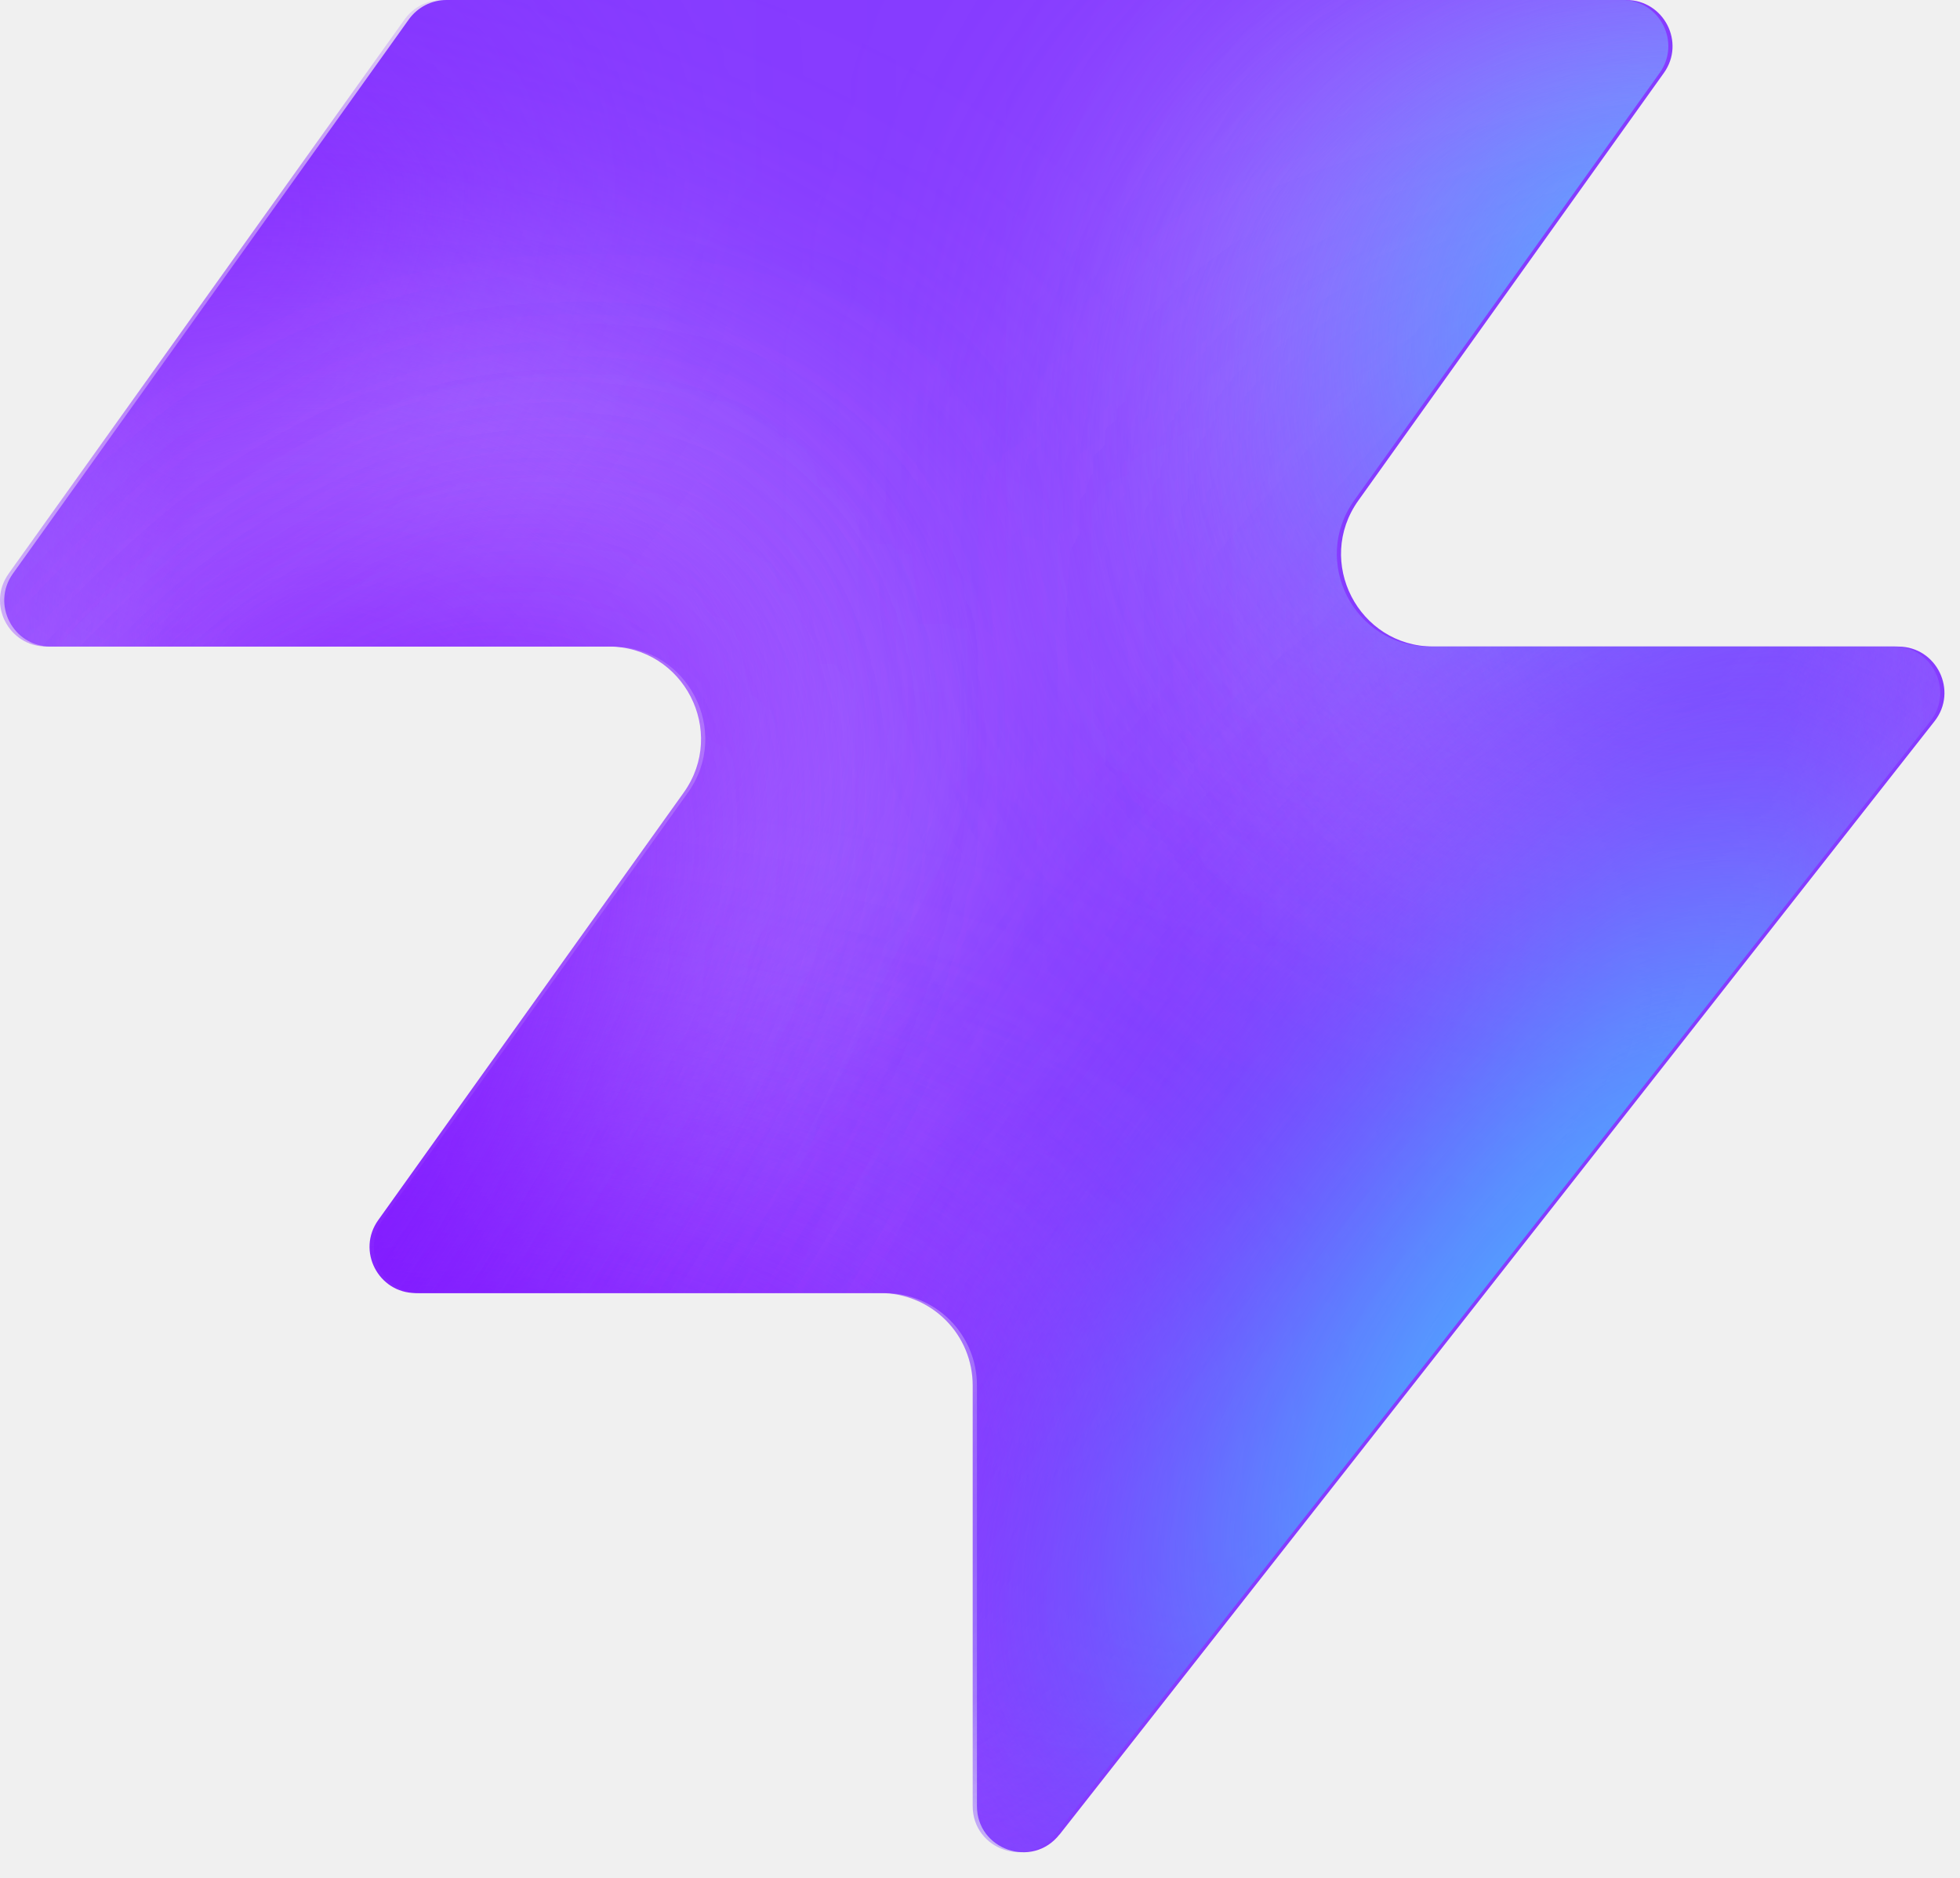
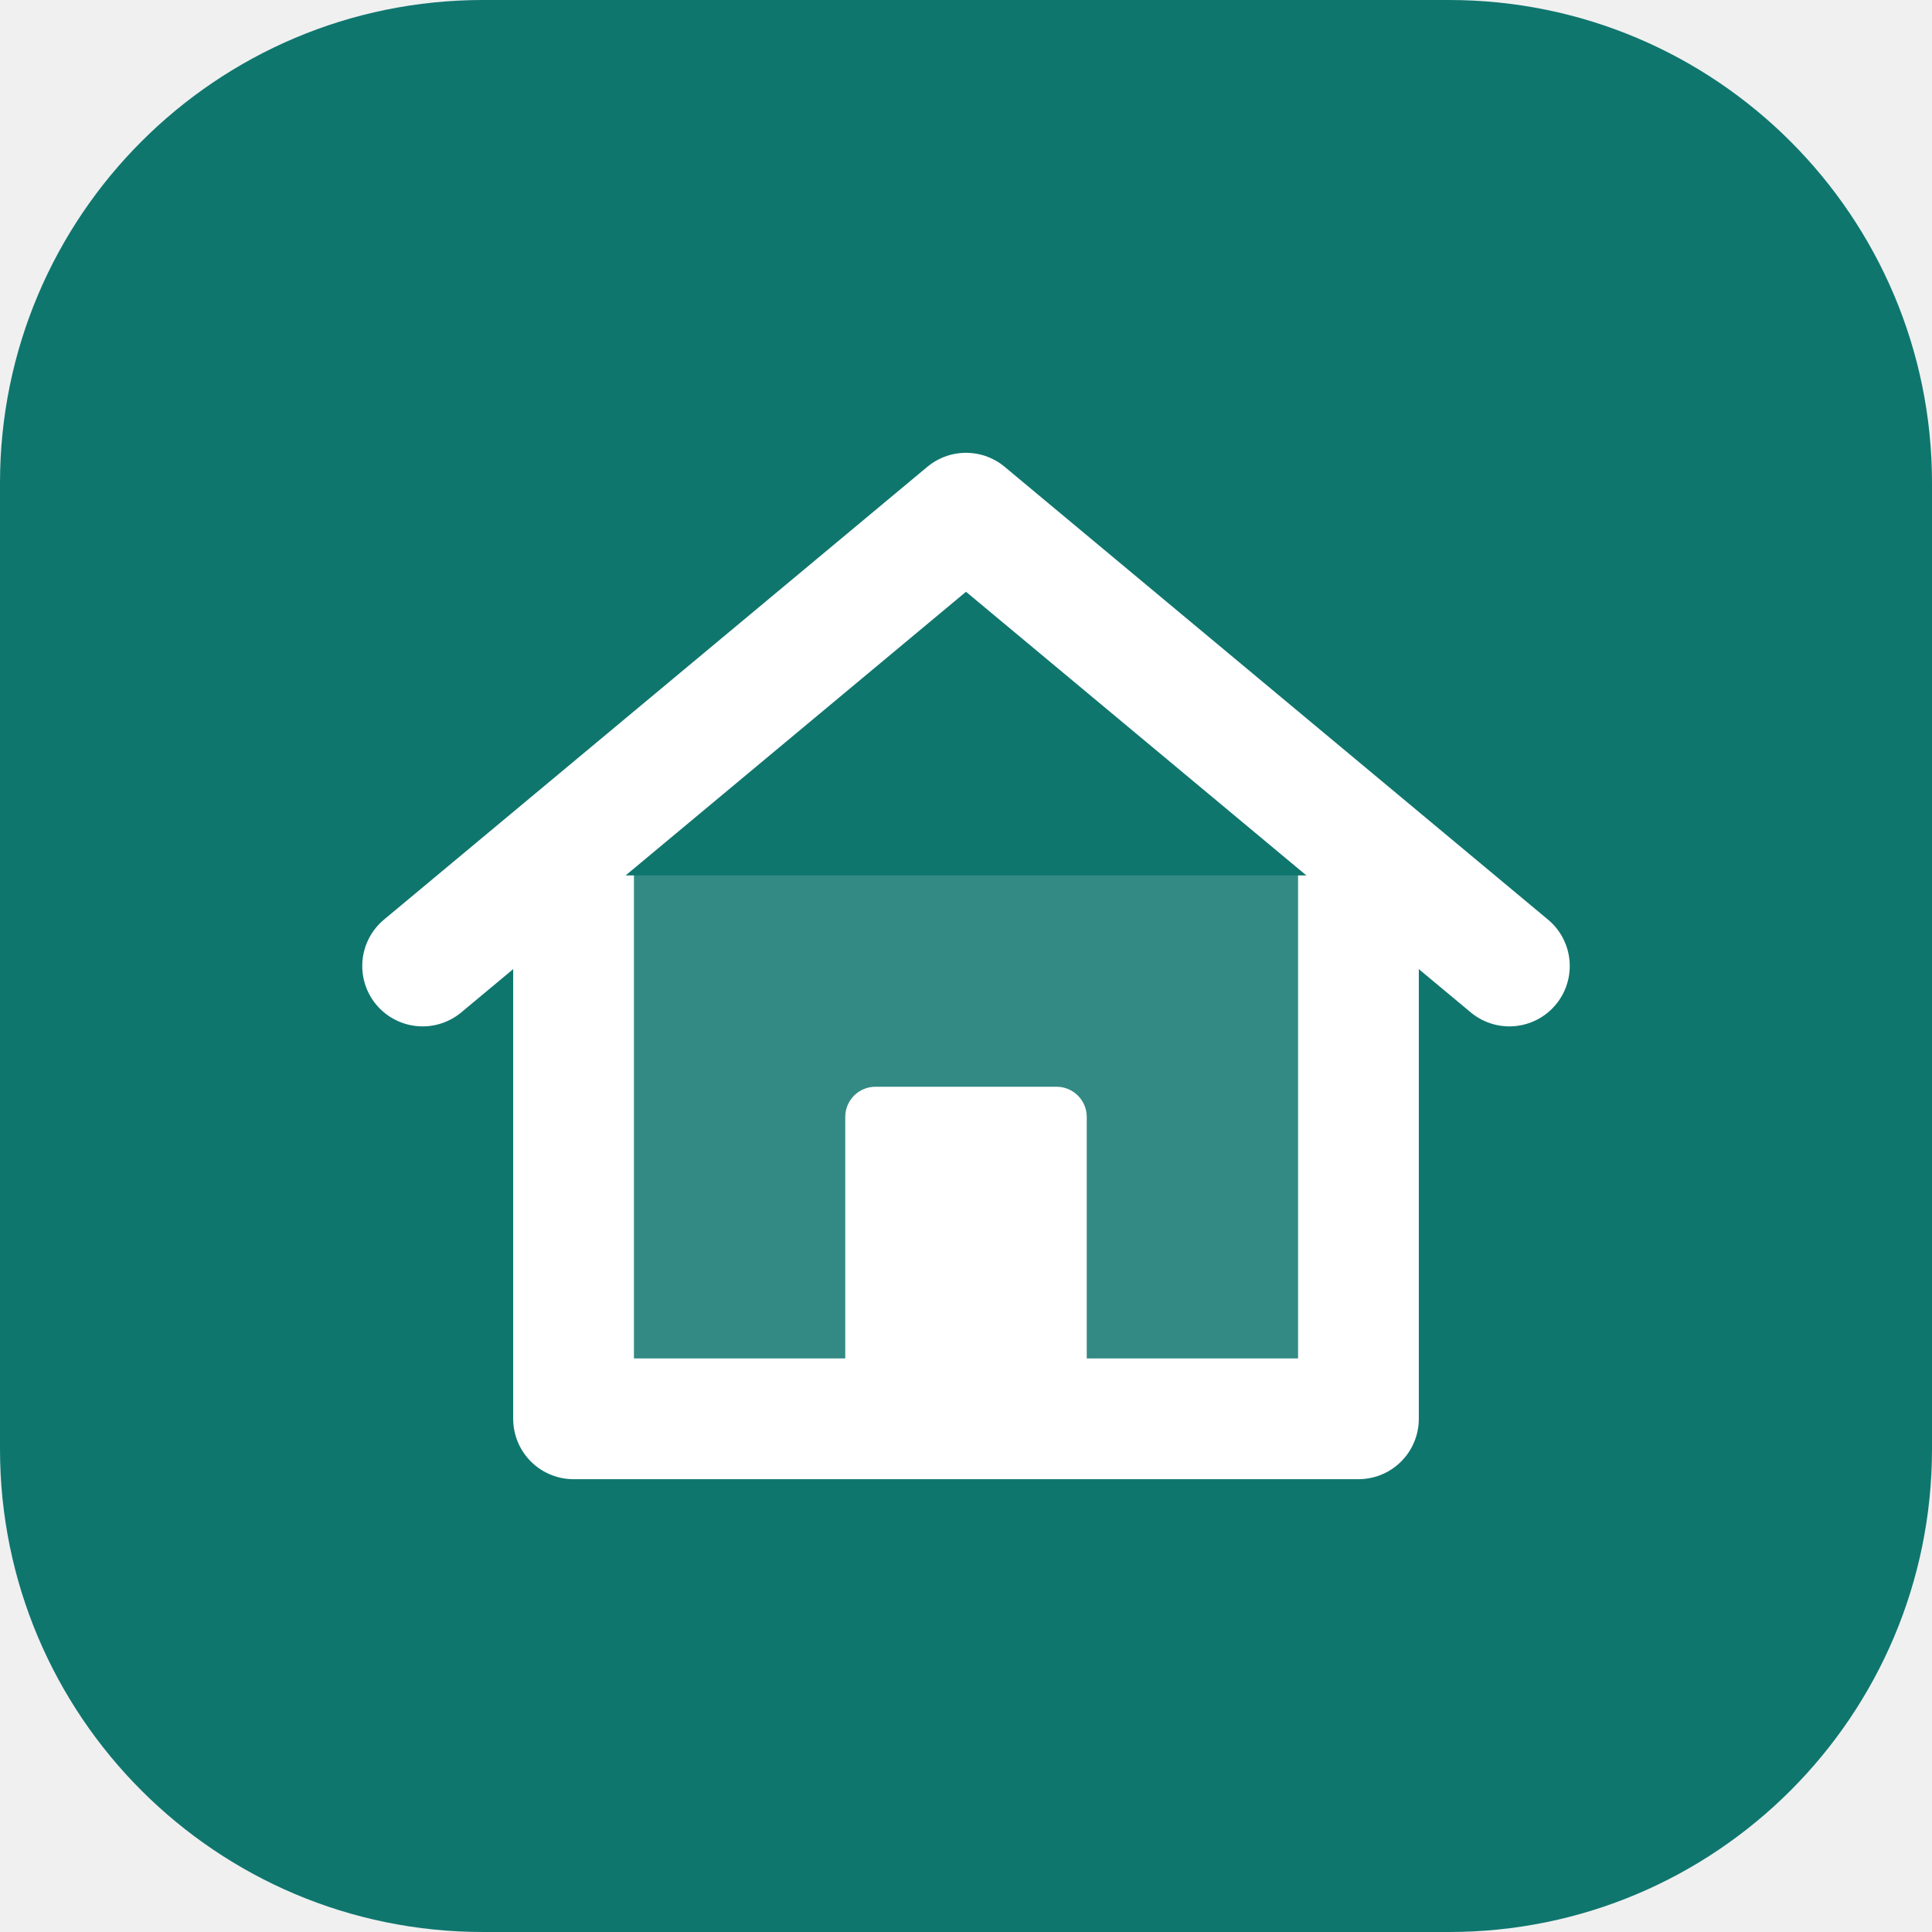
- <svg xmlns="http://www.w3.org/2000/svg" width="48" height="46" fill="none" viewBox="0 0 48 46">
-   <path fill="#863bff" d="M25.946 44.938c-.664.845-2.021.375-2.021-.698V33.937a2.26 2.26 0 0 0-2.262-2.262H10.287c-.92 0-1.456-1.04-.92-1.788l7.48-10.471c1.07-1.497 0-3.578-1.842-3.578H1.237c-.92 0-1.456-1.04-.92-1.788L10.013.474c.214-.297.556-.474.92-.474h28.894c.92 0 1.456 1.04.92 1.788l-7.48 10.471c-1.07 1.498 0 3.579 1.842 3.579h11.377c.943 0 1.473 1.088.89 1.83L25.947 44.94z" style="fill:#863bff;fill:color(display-p3 .525 .23 1);fill-opacity:1" />
-   <mask id="a" width="48" height="46" x="0" y="0" maskUnits="userSpaceOnUse" style="mask-type:alpha">
-     <path fill="#000" d="M25.842 44.938c-.664.844-2.021.375-2.021-.698V33.937a2.26 2.26 0 0 0-2.262-2.262H10.183c-.92 0-1.456-1.04-.92-1.788l7.48-10.471c1.07-1.498 0-3.579-1.842-3.579H1.133c-.92 0-1.456-1.04-.92-1.787L9.91.473c.214-.297.556-.474.92-.474h28.894c.92 0 1.456 1.04.92 1.788l-7.48 10.471c-1.07 1.498 0 3.578 1.842 3.578h11.377c.943 0 1.473 1.088.89 1.832L25.843 44.94z" style="fill:#000;fill-opacity:1" />
-   </mask>
-   <g mask="url(#a)">
-     <g filter="url(#b)">
-       <ellipse cx="5.508" cy="14.704" fill="#ede6ff" rx="5.508" ry="14.704" style="fill:#ede6ff;fill:color(display-p3 .927 .903 1);fill-opacity:1" transform="matrix(.00324 1 1 -.00324 -4.47 31.516)" />
-     </g>
-     <g filter="url(#c)">
-       <ellipse cx="10.399" cy="29.851" fill="#ede6ff" rx="10.399" ry="29.851" style="fill:#ede6ff;fill:color(display-p3 .927 .903 1);fill-opacity:1" transform="matrix(.00324 1 1 -.00324 -39.328 7.883)" />
-     </g>
-     <g filter="url(#d)">
-       <ellipse cx="5.508" cy="30.487" fill="#7e14ff" rx="5.508" ry="30.487" style="fill:#7e14ff;fill:color(display-p3 .492 .077 1);fill-opacity:1" transform="rotate(89.814 -25.913 -14.639)scale(1 -1)" />
-     </g>
-     <g filter="url(#e)">
-       <ellipse cx="5.508" cy="30.599" fill="#7e14ff" rx="5.508" ry="30.599" style="fill:#7e14ff;fill:color(display-p3 .492 .077 1);fill-opacity:1" transform="rotate(89.814 -32.644 -3.334)scale(1 -1)" />
-     </g>
-     <g filter="url(#f)">
-       <ellipse cx="5.508" cy="30.599" fill="#7e14ff" rx="5.508" ry="30.599" style="fill:#7e14ff;fill:color(display-p3 .492 .077 1);fill-opacity:1" transform="matrix(.00324 1 1 -.00324 -34.34 30.47)" />
-     </g>
-     <g filter="url(#g)">
-       <ellipse cx="14.072" cy="22.078" fill="#ede6ff" rx="14.072" ry="22.078" style="fill:#ede6ff;fill:color(display-p3 .927 .903 1);fill-opacity:1" transform="rotate(93.35 24.506 48.493)scale(-1 1)" />
-     </g>
-     <g filter="url(#h)">
-       <ellipse cx="3.47" cy="21.501" fill="#7e14ff" rx="3.47" ry="21.501" style="fill:#7e14ff;fill:color(display-p3 .492 .077 1);fill-opacity:1" transform="rotate(89.009 28.708 47.59)scale(-1 1)" />
-     </g>
-     <g filter="url(#i)">
-       <ellipse cx="3.47" cy="21.501" fill="#7e14ff" rx="3.47" ry="21.501" style="fill:#7e14ff;fill:color(display-p3 .492 .077 1);fill-opacity:1" transform="rotate(89.009 28.708 47.59)scale(-1 1)" />
-     </g>
-     <g filter="url(#j)">
-       <ellipse cx=".387" cy="8.972" fill="#7e14ff" rx="4.407" ry="29.108" style="fill:#7e14ff;fill:color(display-p3 .492 .077 1);fill-opacity:1" transform="rotate(39.51 .387 8.972)" />
-     </g>
-     <g filter="url(#k)">
-       <ellipse cx="47.523" cy="-6.092" fill="#7e14ff" rx="4.407" ry="29.108" style="fill:#7e14ff;fill:color(display-p3 .492 .077 1);fill-opacity:1" transform="rotate(37.892 47.523 -6.092)" />
-     </g>
-     <g filter="url(#l)">
-       <ellipse cx="41.412" cy="6.333" fill="#47bfff" rx="5.971" ry="9.665" style="fill:#47bfff;fill:color(display-p3 .28 .748 1);fill-opacity:1" transform="rotate(37.892 41.412 6.333)" />
-     </g>
-     <g filter="url(#m)">
-       <ellipse cx="-1.879" cy="38.332" fill="#7e14ff" rx="4.407" ry="29.108" style="fill:#7e14ff;fill:color(display-p3 .492 .077 1);fill-opacity:1" transform="rotate(37.892 -1.88 38.332)" />
-     </g>
-     <g filter="url(#n)">
-       <ellipse cx="-1.879" cy="38.332" fill="#7e14ff" rx="4.407" ry="29.108" style="fill:#7e14ff;fill:color(display-p3 .492 .077 1);fill-opacity:1" transform="rotate(37.892 -1.88 38.332)" />
-     </g>
-     <g filter="url(#o)">
-       <ellipse cx="35.651" cy="29.907" fill="#7e14ff" rx="4.407" ry="29.108" style="fill:#7e14ff;fill:color(display-p3 .492 .077 1);fill-opacity:1" transform="rotate(37.892 35.651 29.907)" />
-     </g>
-     <g filter="url(#p)">
-       <ellipse cx="38.418" cy="32.4" fill="#47bfff" rx="5.971" ry="15.297" style="fill:#47bfff;fill:color(display-p3 .28 .748 1);fill-opacity:1" transform="rotate(37.892 38.418 32.4)" />
-     </g>
-   </g>
-   <defs>
-     <filter id="b" width="60.045" height="41.654" x="-19.77" y="16.149" color-interpolation-filters="sRGB" filterUnits="userSpaceOnUse">
-       <feFlood flood-opacity="0" result="BackgroundImageFix" />
-       <feBlend in="SourceGraphic" in2="BackgroundImageFix" result="shape" />
-       <feGaussianBlur result="effect1_foregroundBlur_2002_17158" stdDeviation="7.659" />
-     </filter>
-     <filter id="c" width="90.34" height="51.437" x="-54.613" y="-7.533" color-interpolation-filters="sRGB" filterUnits="userSpaceOnUse">
-       <feFlood flood-opacity="0" result="BackgroundImageFix" />
-       <feBlend in="SourceGraphic" in2="BackgroundImageFix" result="shape" />
-       <feGaussianBlur result="effect1_foregroundBlur_2002_17158" stdDeviation="7.659" />
-     </filter>
-     <filter id="d" width="79.355" height="29.4" x="-49.64" y="2.03" color-interpolation-filters="sRGB" filterUnits="userSpaceOnUse">
-       <feFlood flood-opacity="0" result="BackgroundImageFix" />
-       <feBlend in="SourceGraphic" in2="BackgroundImageFix" result="shape" />
-       <feGaussianBlur result="effect1_foregroundBlur_2002_17158" stdDeviation="4.596" />
-     </filter>
-     <filter id="e" width="79.579" height="29.4" x="-45.045" y="20.029" color-interpolation-filters="sRGB" filterUnits="userSpaceOnUse">
-       <feFlood flood-opacity="0" result="BackgroundImageFix" />
-       <feBlend in="SourceGraphic" in2="BackgroundImageFix" result="shape" />
-       <feGaussianBlur result="effect1_foregroundBlur_2002_17158" stdDeviation="4.596" />
-     </filter>
-     <filter id="f" width="79.579" height="29.4" x="-43.513" y="21.178" color-interpolation-filters="sRGB" filterUnits="userSpaceOnUse">
-       <feFlood flood-opacity="0" result="BackgroundImageFix" />
-       <feBlend in="SourceGraphic" in2="BackgroundImageFix" result="shape" />
-       <feGaussianBlur result="effect1_foregroundBlur_2002_17158" stdDeviation="4.596" />
-     </filter>
-     <filter id="g" width="74.749" height="58.852" x="15.756" y="-17.901" color-interpolation-filters="sRGB" filterUnits="userSpaceOnUse">
-       <feFlood flood-opacity="0" result="BackgroundImageFix" />
-       <feBlend in="SourceGraphic" in2="BackgroundImageFix" result="shape" />
-       <feGaussianBlur result="effect1_foregroundBlur_2002_17158" stdDeviation="7.659" />
-     </filter>
-     <filter id="h" width="61.377" height="25.362" x="23.548" y="2.284" color-interpolation-filters="sRGB" filterUnits="userSpaceOnUse">
-       <feFlood flood-opacity="0" result="BackgroundImageFix" />
-       <feBlend in="SourceGraphic" in2="BackgroundImageFix" result="shape" />
-       <feGaussianBlur result="effect1_foregroundBlur_2002_17158" stdDeviation="4.596" />
-     </filter>
-     <filter id="i" width="61.377" height="25.362" x="23.548" y="2.284" color-interpolation-filters="sRGB" filterUnits="userSpaceOnUse">
-       <feFlood flood-opacity="0" result="BackgroundImageFix" />
-       <feBlend in="SourceGraphic" in2="BackgroundImageFix" result="shape" />
-       <feGaussianBlur result="effect1_foregroundBlur_2002_17158" stdDeviation="4.596" />
-     </filter>
-     <filter id="j" width="56.045" height="63.649" x="-27.636" y="-22.853" color-interpolation-filters="sRGB" filterUnits="userSpaceOnUse">
-       <feFlood flood-opacity="0" result="BackgroundImageFix" />
-       <feBlend in="SourceGraphic" in2="BackgroundImageFix" result="shape" />
-       <feGaussianBlur result="effect1_foregroundBlur_2002_17158" stdDeviation="4.596" />
-     </filter>
-     <filter id="k" width="54.814" height="64.646" x="20.116" y="-38.415" color-interpolation-filters="sRGB" filterUnits="userSpaceOnUse">
-       <feFlood flood-opacity="0" result="BackgroundImageFix" />
-       <feBlend in="SourceGraphic" in2="BackgroundImageFix" result="shape" />
-       <feGaussianBlur result="effect1_foregroundBlur_2002_17158" stdDeviation="4.596" />
-     </filter>
-     <filter id="l" width="33.541" height="35.313" x="24.641" y="-11.323" color-interpolation-filters="sRGB" filterUnits="userSpaceOnUse">
-       <feFlood flood-opacity="0" result="BackgroundImageFix" />
-       <feBlend in="SourceGraphic" in2="BackgroundImageFix" result="shape" />
-       <feGaussianBlur result="effect1_foregroundBlur_2002_17158" stdDeviation="4.596" />
-     </filter>
-     <filter id="m" width="54.814" height="64.646" x="-29.286" y="6.009" color-interpolation-filters="sRGB" filterUnits="userSpaceOnUse">
-       <feFlood flood-opacity="0" result="BackgroundImageFix" />
-       <feBlend in="SourceGraphic" in2="BackgroundImageFix" result="shape" />
-       <feGaussianBlur result="effect1_foregroundBlur_2002_17158" stdDeviation="4.596" />
-     </filter>
-     <filter id="n" width="54.814" height="64.646" x="-29.286" y="6.009" color-interpolation-filters="sRGB" filterUnits="userSpaceOnUse">
-       <feFlood flood-opacity="0" result="BackgroundImageFix" />
-       <feBlend in="SourceGraphic" in2="BackgroundImageFix" result="shape" />
-       <feGaussianBlur result="effect1_foregroundBlur_2002_17158" stdDeviation="4.596" />
-     </filter>
-     <filter id="o" width="54.814" height="64.646" x="8.244" y="-2.416" color-interpolation-filters="sRGB" filterUnits="userSpaceOnUse">
-       <feFlood flood-opacity="0" result="BackgroundImageFix" />
-       <feBlend in="SourceGraphic" in2="BackgroundImageFix" result="shape" />
-       <feGaussianBlur result="effect1_foregroundBlur_2002_17158" stdDeviation="4.596" />
-     </filter>
-     <filter id="p" width="39.409" height="43.623" x="18.713" y="10.588" color-interpolation-filters="sRGB" filterUnits="userSpaceOnUse">
-       <feFlood flood-opacity="0" result="BackgroundImageFix" />
-       <feBlend in="SourceGraphic" in2="BackgroundImageFix" result="shape" />
-       <feGaussianBlur result="effect1_foregroundBlur_2002_17158" stdDeviation="4.596" />
-     </filter>
-   </defs>
+ <svg xmlns="http://www.w3.org/2000/svg" viewBox="0 0 64 64" fill="none">
+   <rect width="64" height="64" rx="16" fill="#0f766e" />
+   <path d="M14 32 32 17l18 15" stroke="#fff" stroke-width="4" stroke-linecap="round" stroke-linejoin="round" />
+   <path d="M19 29v18h26V29" stroke="#fff" stroke-width="4" stroke-linejoin="round" fill="#fff" fill-opacity=".15" />
+   <rect x="28" y="36" width="8" height="11" rx="1" fill="#fff" />
</svg>
